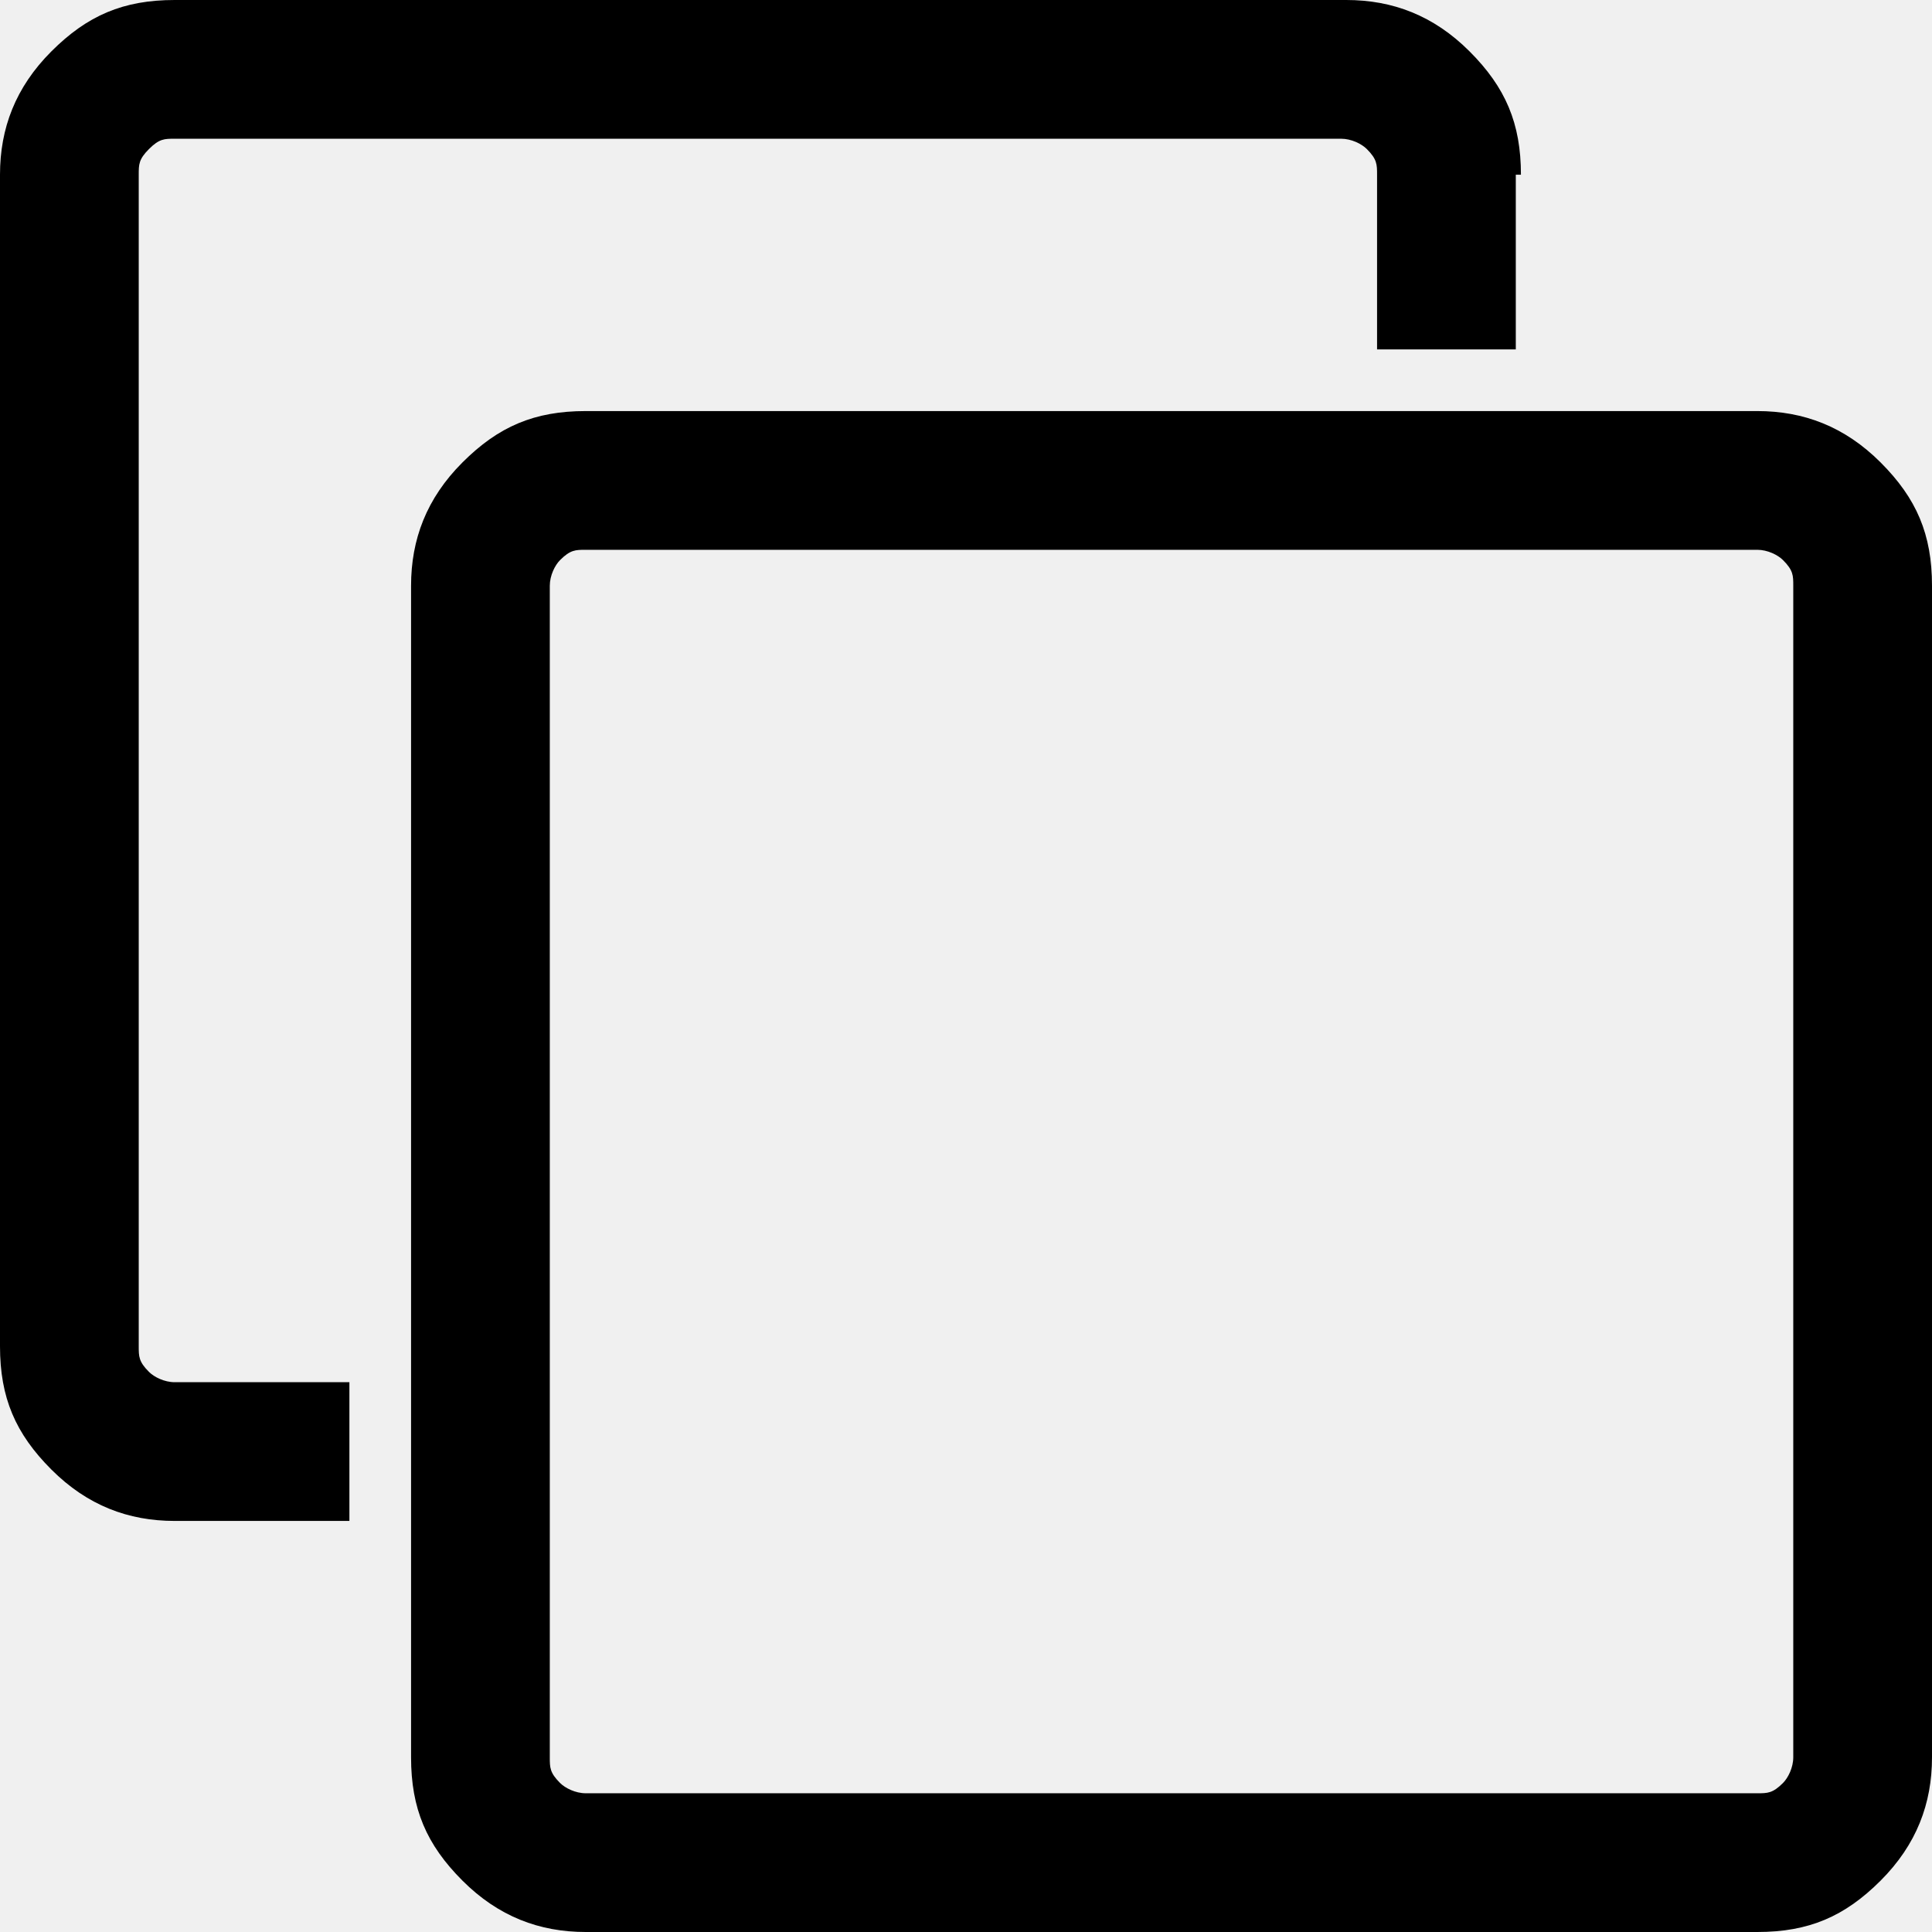
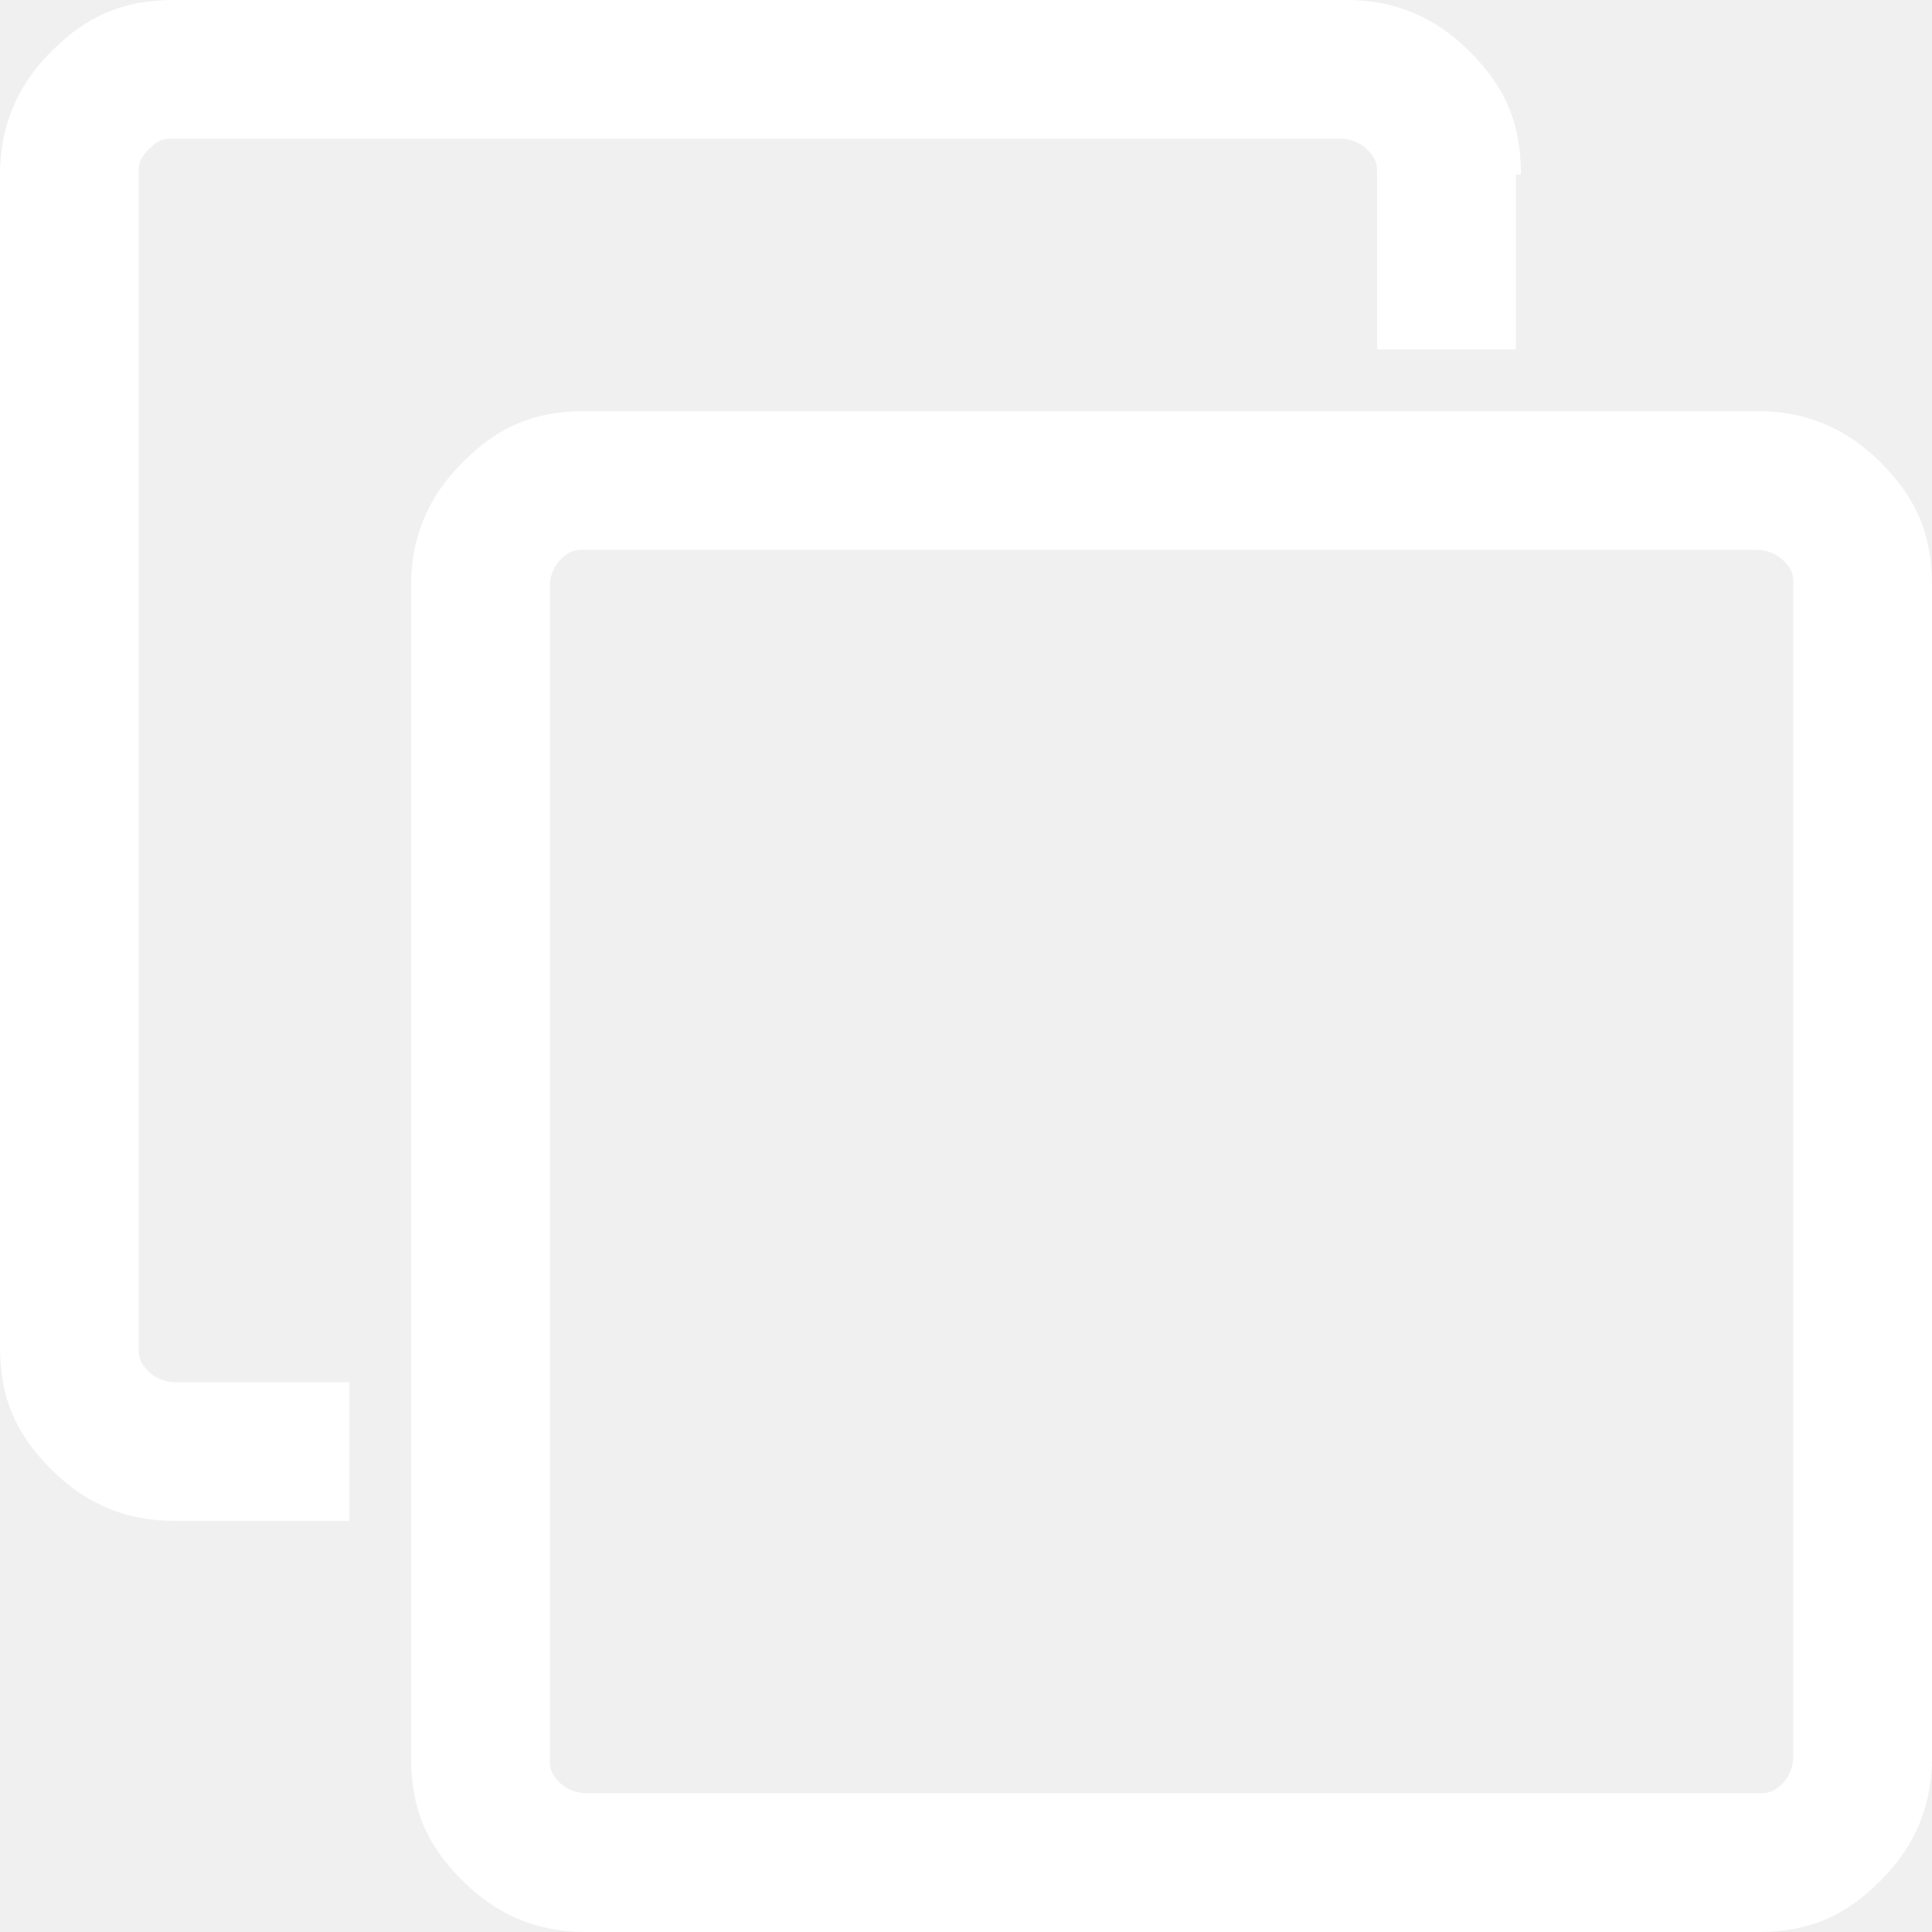
<svg xmlns="http://www.w3.org/2000/svg" id="Layer_1" data-name="Layer 1" version="1.1" viewBox="0 0 37.6 37.6">
-   <path d="M34.9,34.2V11.4c0-.2,0-.3-.2-.5-.1-.1-.3-.2-.5-.2H11.4c-.2,0-.3,0-.5.2-.1.1-.2.3-.2.5v22.8c0,.2,0,.3.2.5.1.1.3.2.5.2h22.8c.2,0,.3,0,.5-.2.1-.1.2-.3.2-.5ZM37.6,11.4v22.8c0,.9-.3,1.7-1,2.4-.7.7-1.4,1-2.4,1H11.4c-.9,0-1.7-.3-2.4-1-.7-.7-1-1.4-1-2.4V11.4c0-.9.3-1.7,1-2.4.7-.7,1.4-1,2.4-1h22.8c.9,0,1.7.3,2.4,1,.7.7,1,1.4,1,2.4ZM29.5,3.4v3.4h-2.7v-3.4c0-.2,0-.3-.2-.5-.1-.1-.3-.2-.5-.2H3.4c-.2,0-.3,0-.5.2s-.2.3-.2.5v22.8c0,.2,0,.3.2.5.1.1.3.2.5.2h3.4v2.7h-3.4c-.9,0-1.7-.3-2.4-1-.7-.7-1-1.4-1-2.4V3.4c0-.9.3-1.7,1-2.4.7-.7,1.4-1,2.4-1h22.8c.9,0,1.7.3,2.4,1,.7.7,1,1.4,1,2.4Z" fill="#000" stroke-width="0" />
+   <path d="M34.9,34.2V11.4c0-.2,0-.3-.2-.5-.1-.1-.3-.2-.5-.2H11.4c-.2,0-.3,0-.5.2-.1.1-.2.3-.2.5v22.8c0,.2,0,.3.2.5.1.1.3.2.5.2h22.8c.2,0,.3,0,.5-.2.1-.1.2-.3.2-.5ZM37.6,11.4v22.8c0,.9-.3,1.7-1,2.4-.7.7-1.4,1-2.4,1H11.4c-.9,0-1.7-.3-2.4-1-.7-.7-1-1.4-1-2.4V11.4c0-.9.3-1.7,1-2.4.7-.7,1.4-1,2.4-1h22.8c.9,0,1.7.3,2.4,1,.7.7,1,1.4,1,2.4ZM29.5,3.4v3.4h-2.7v-3.4c0-.2,0-.3-.2-.5-.1-.1-.3-.2-.5-.2H3.4c-.2,0-.3,0-.5.2s-.2.3-.2.5v22.8c0,.2,0,.3.2.5.1.1.3.2.5.2h3.4v2.7h-3.4c-.9,0-1.7-.3-2.4-1-.7-.7-1-1.4-1-2.4V3.4c0-.9.3-1.7,1-2.4.7-.7,1.4-1,2.4-1h22.8c.9,0,1.7.3,2.4,1,.7.7,1,1.4,1,2.4Z" fill="#fff" stroke-width="0" />
</svg>
